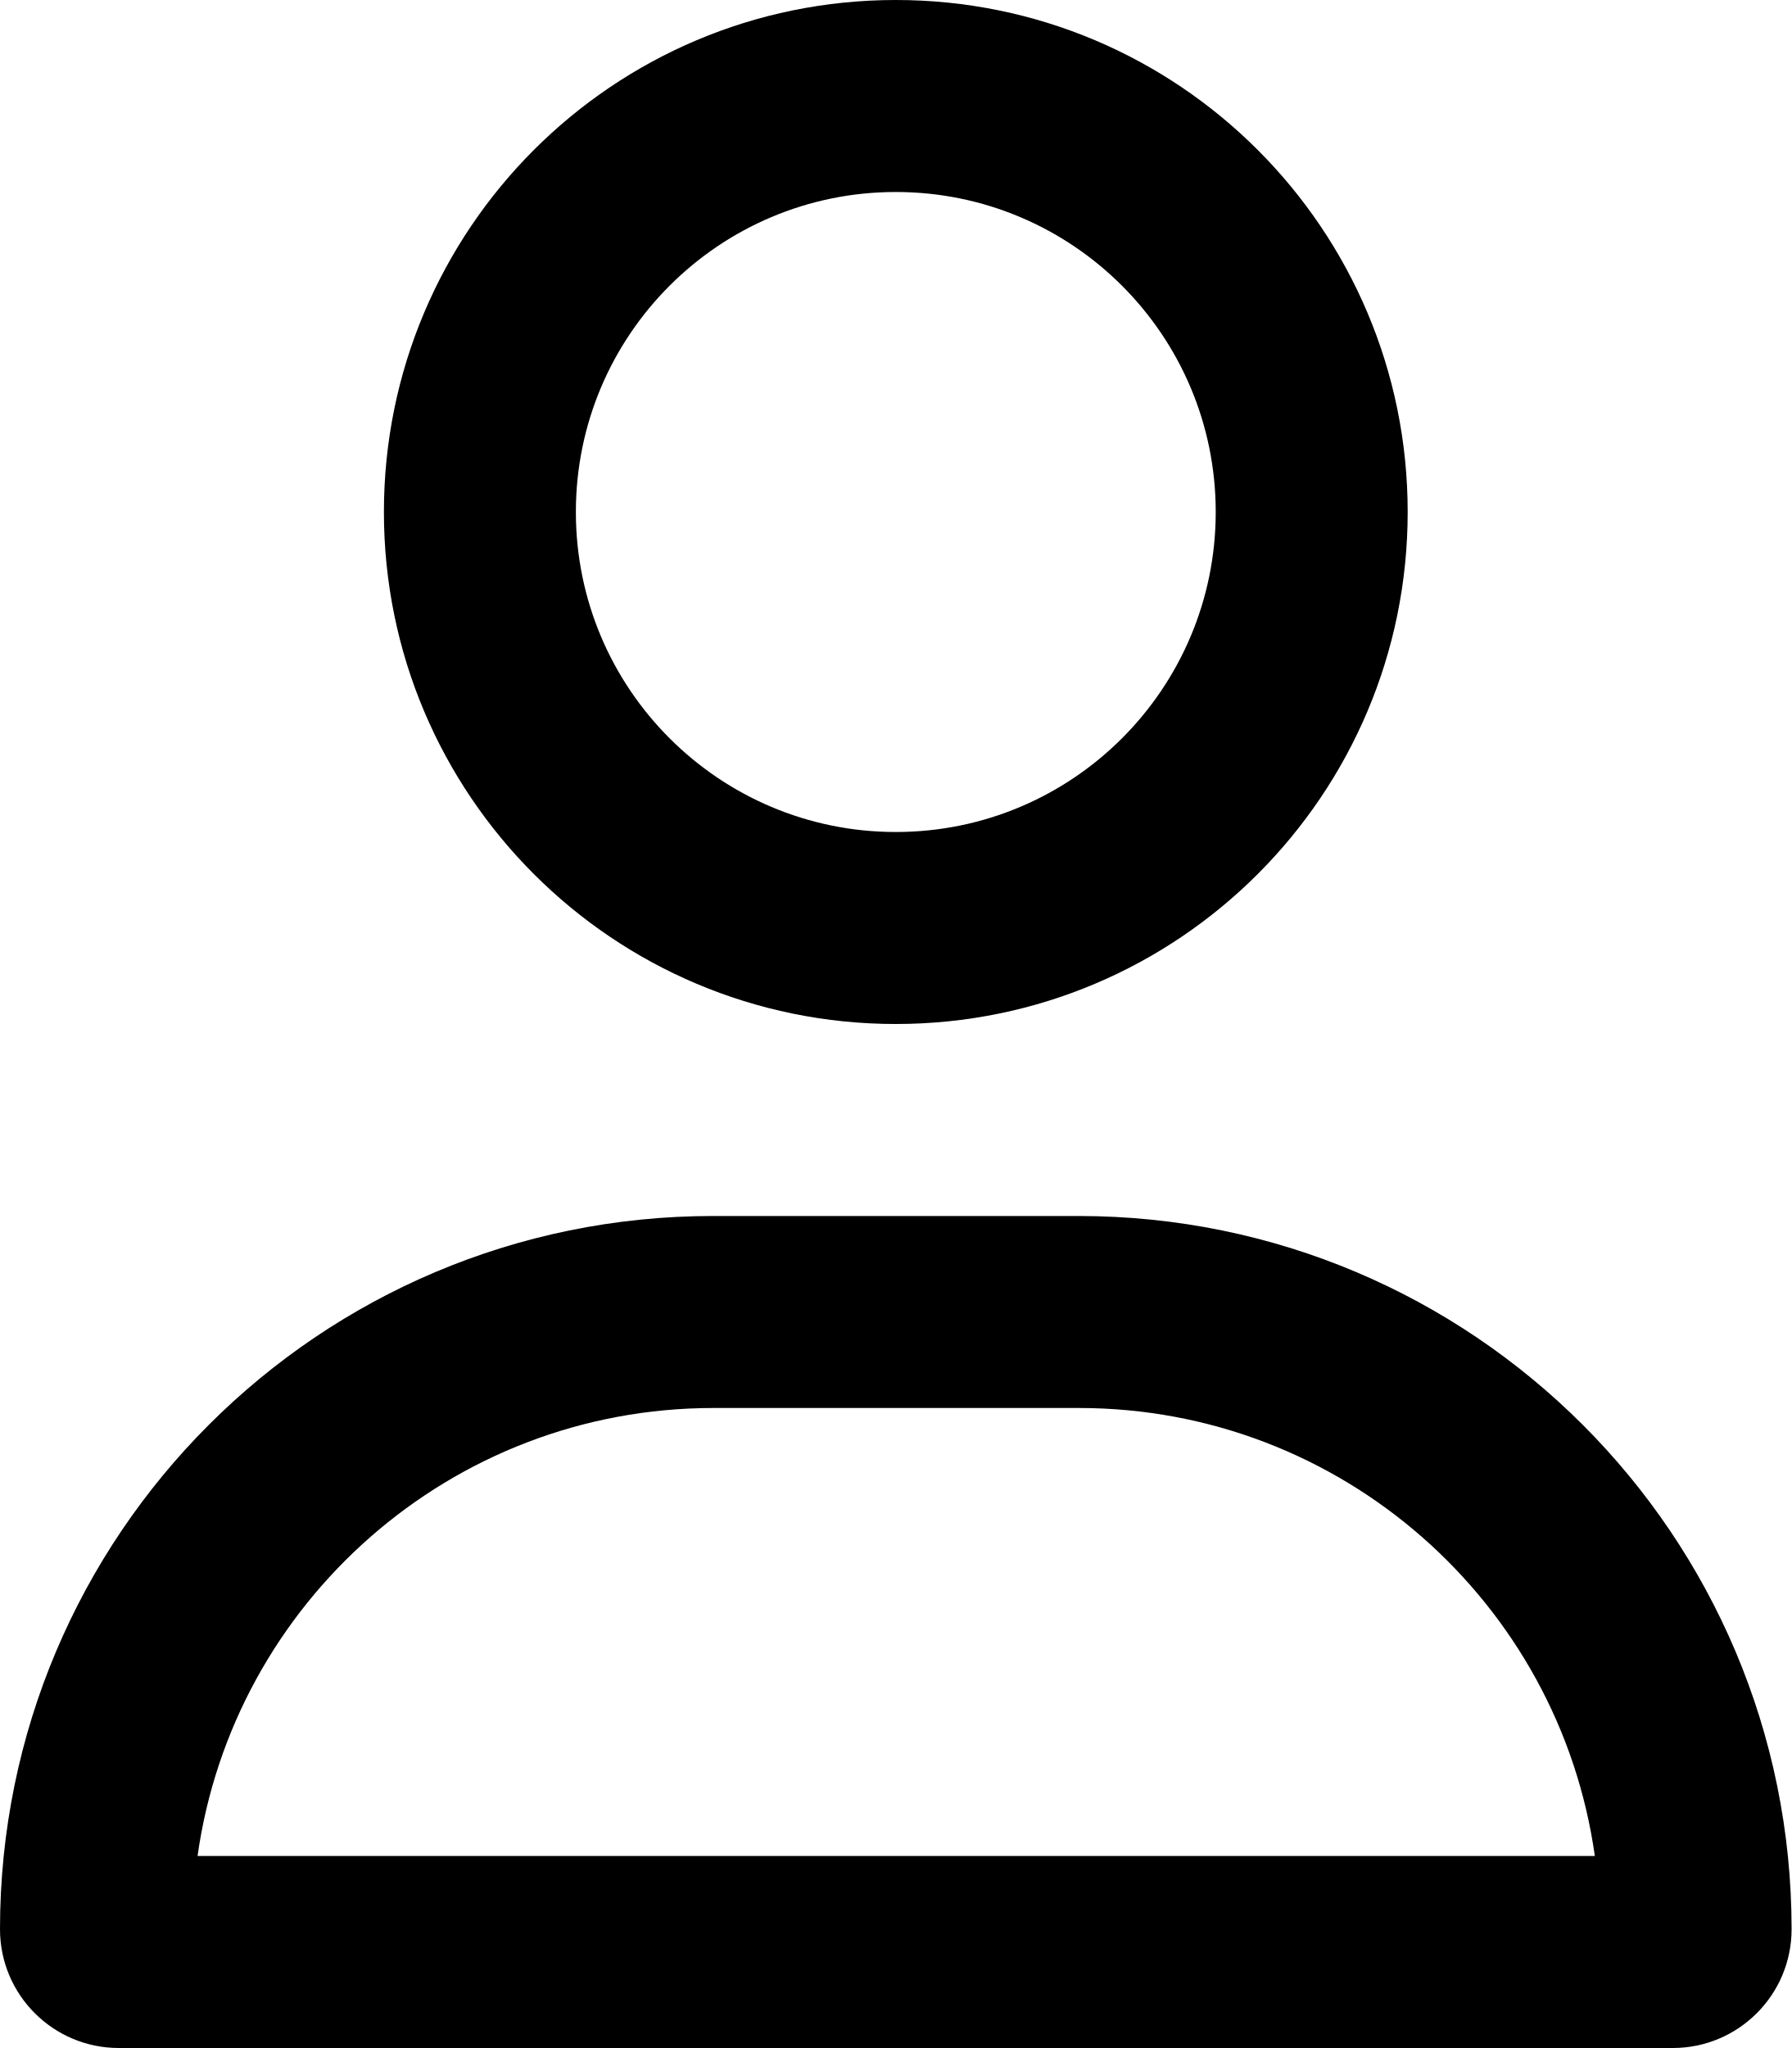
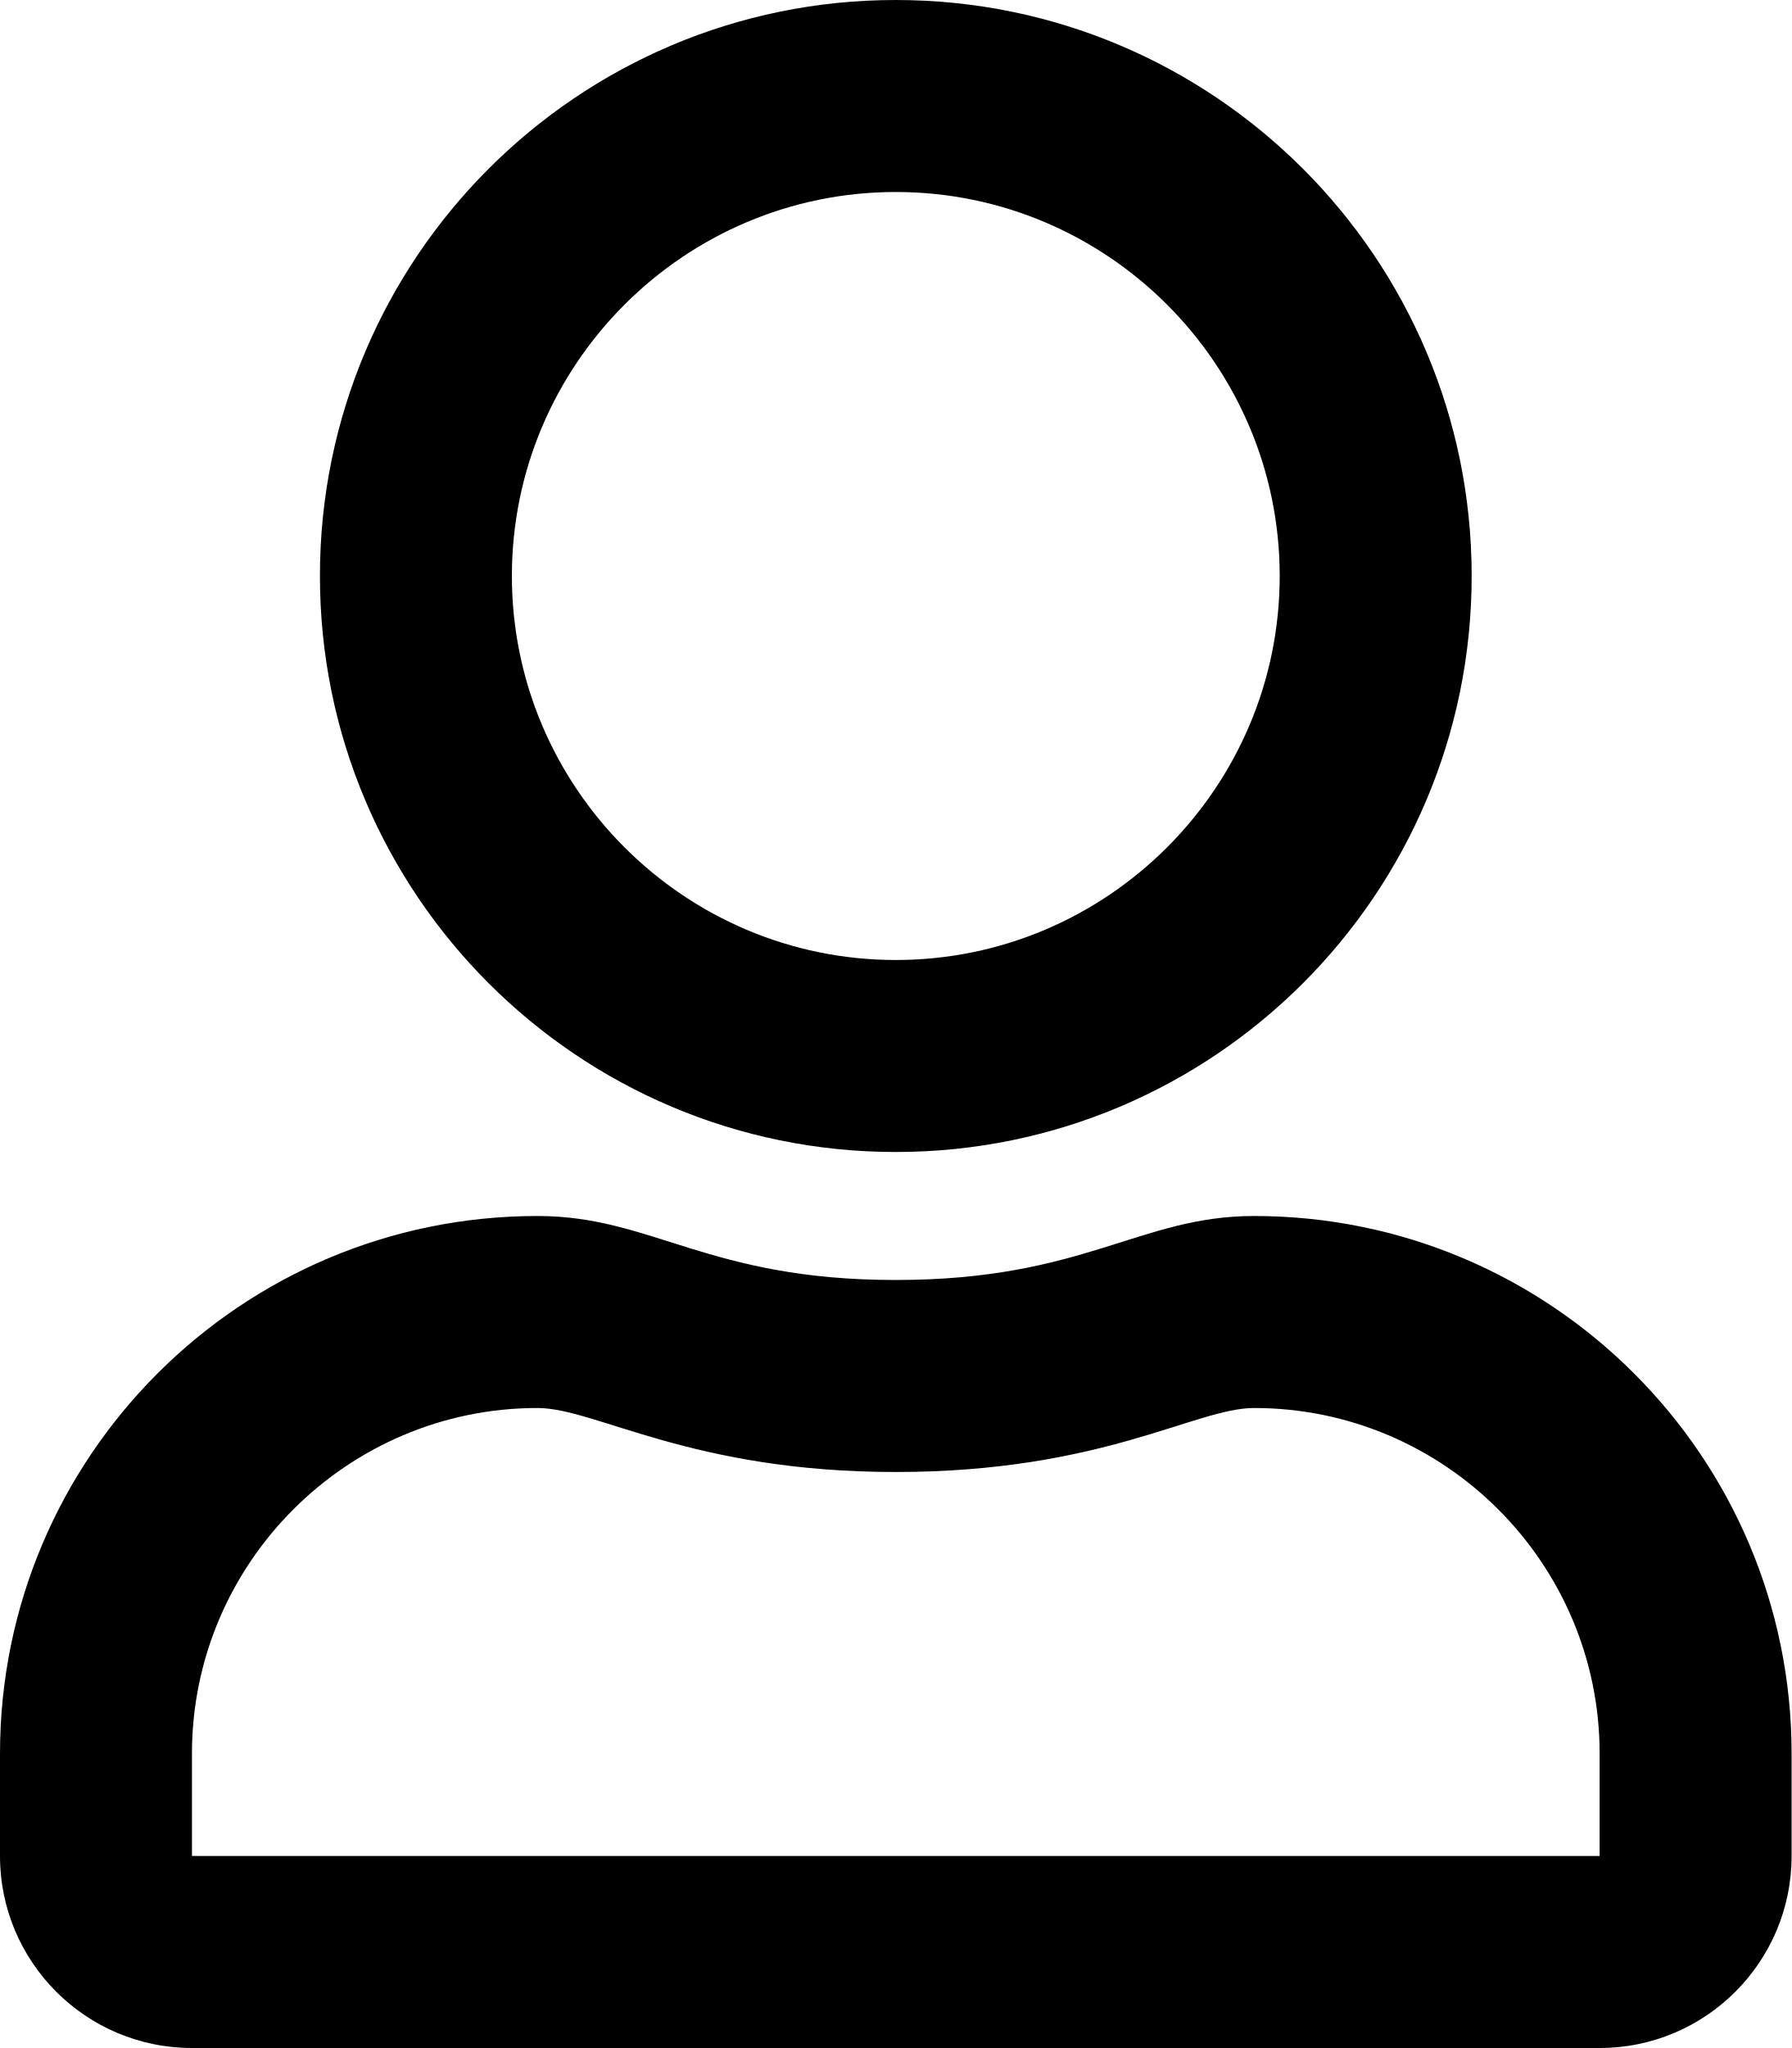
- <svg xmlns="http://www.w3.org/2000/svg" fill="currentColor" viewBox="0 0 448 512">
-   <path d="M304 128a80 80 0 1 0 -160 0 80 80 0 1 0 160 0zM96 128a128 128 0 1 1 256 0A128 128 0 1 1 96 128zM49.3 464l349.5 0c-8.9-63.3-63.3-112-129-112l-91.4 0c-65.7 0-120.1 48.7-129 112zM0 482.3C0 383.8 79.8 304 178.3 304l91.4 0C368.2 304 448 383.8 448 482.3c0 16.4-13.3 29.7-29.7 29.7L29.7 512C13.3 512 0 498.7 0 482.3z" />
+ <svg xmlns="http://www.w3.org/2000/svg" viewBox="0 0 448 512">
+   <path d="M313.6 304c-28.7 0-42.5 16-89.6 16-47.1 0-60.8-16-89.6-16C60.2 304 0 364.2 0 438.4V464c0 26.5 21.5 48 48 48h352c26.5 0 48-21.5 48-48v-25.6c0-74.2-60.2-134.4-134.4-134.4zM400 464H48v-25.6c0-47.6 38.8-86.4 86.4-86.4 14.6 0 38.3 16 89.6 16 51.7 0 74.9-16 89.6-16 47.6 0 86.4 38.8 86.4 86.4V464zM224 288c79.5 0 144-64.5 144-144S303.5 0 224 0 80 64.5 80 144s64.5 144 144 144zm0-240c52.9 0 96 43.1 96 96s-43.1 96-96 96-96-43.1-96-96 43.1-96 96-96z" />
</svg>
